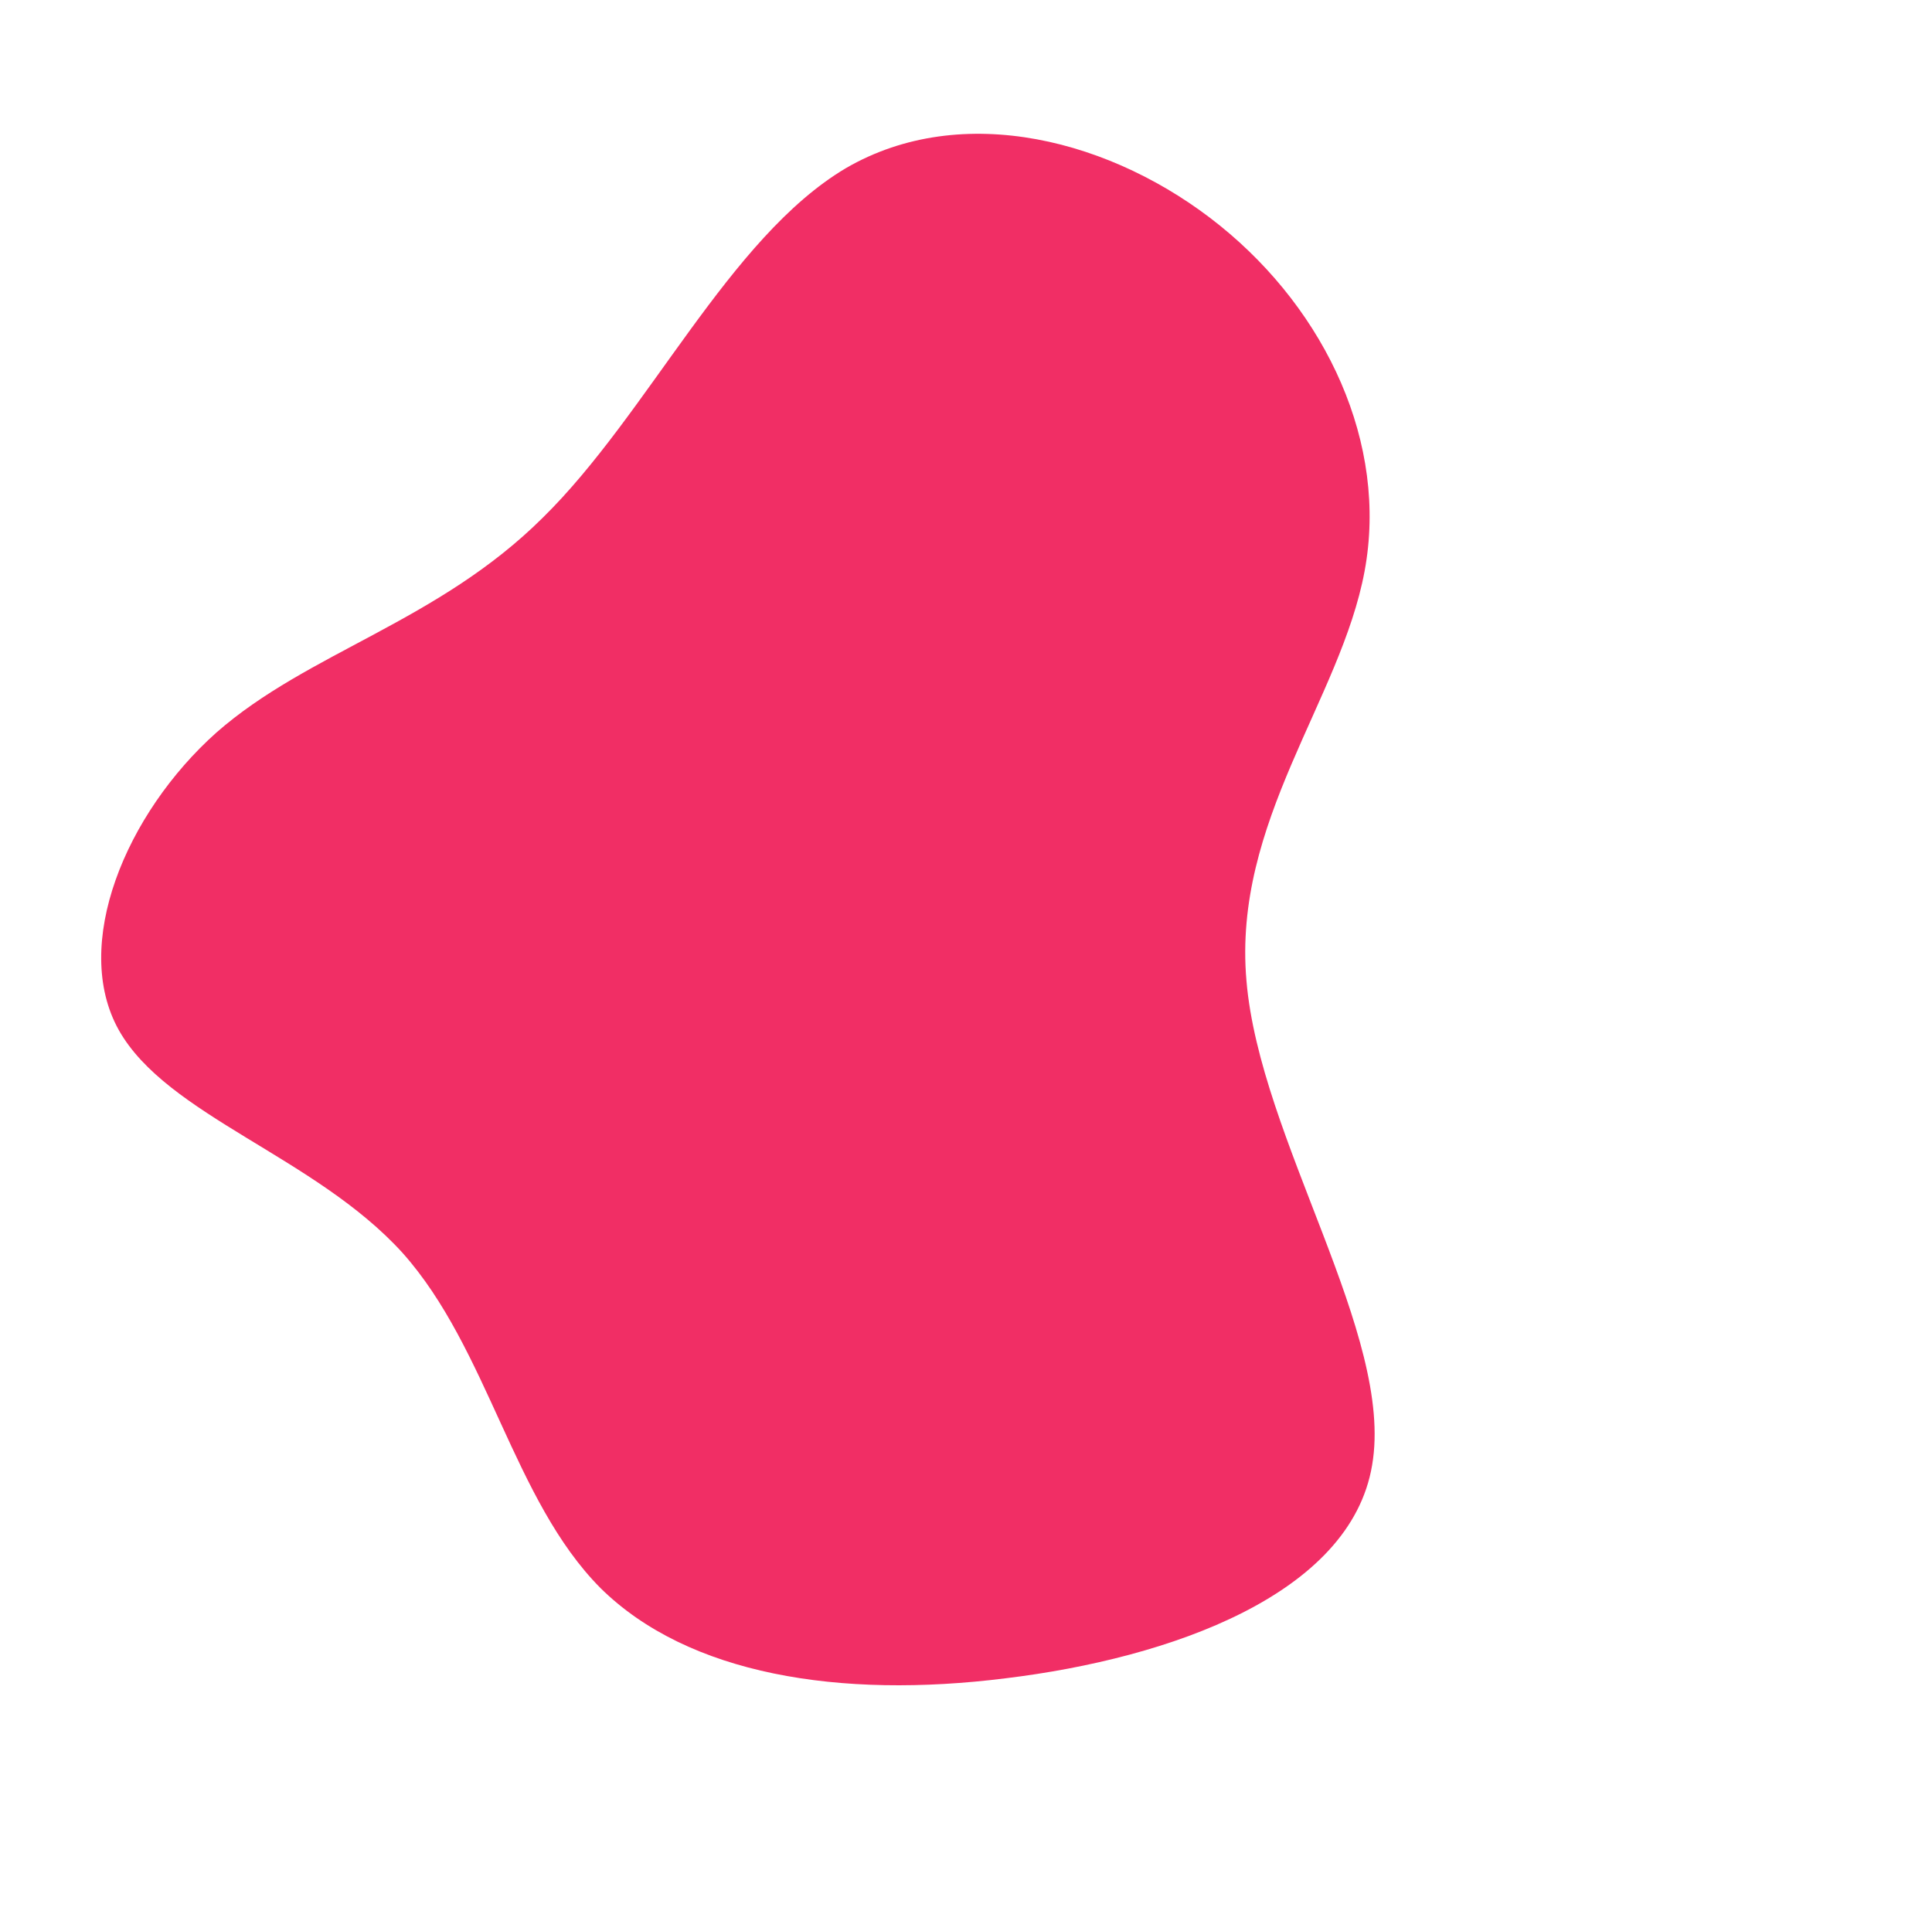
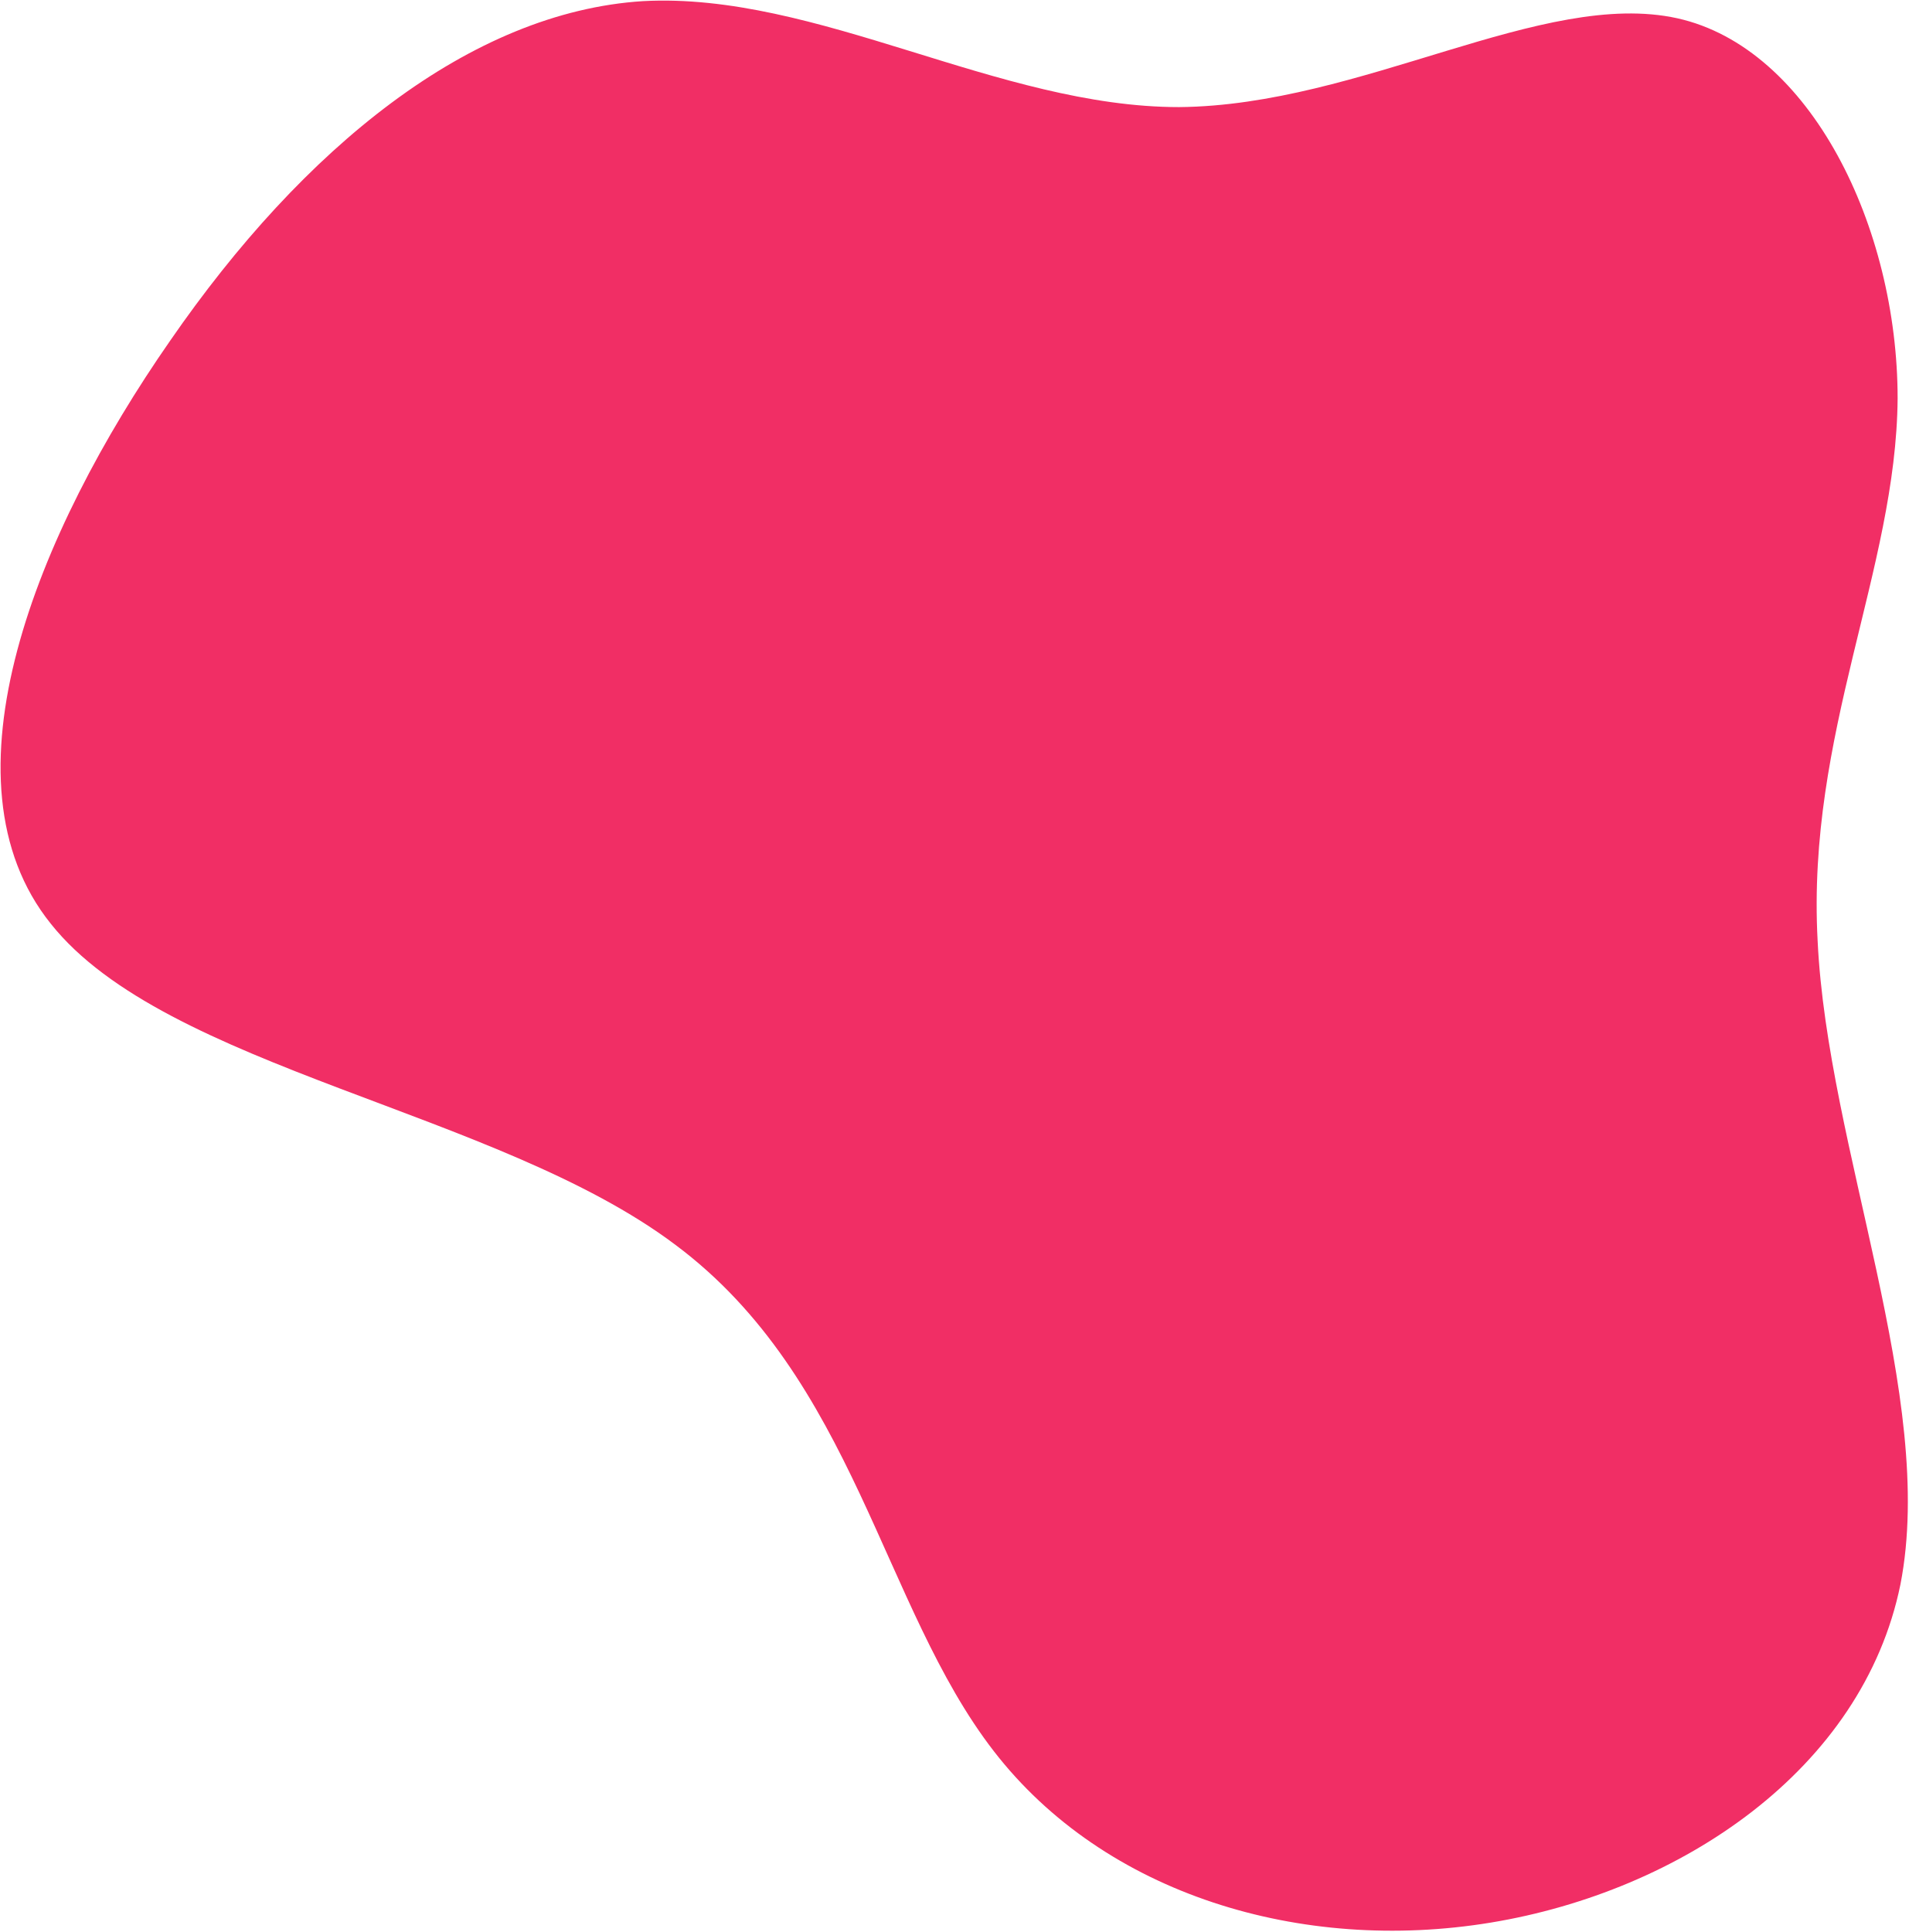
- <svg xmlns="http://www.w3.org/2000/svg" width="1375" height="1374" viewBox="0 0 1375 1374" fill="#F12E65">
-   <path d="M84.558 733.197C50.736 672.747 89.171 579.29 154.044 521.389C219.391 464.02 311.649 442.738 386.294 368.483C461.413 294.759 518.803 169.119 601.897 119.762C684.874 71.463 792.491 99.442 868.272 160.606C944.053 221.77 987.998 316.118 971.185 406.496C954.255 497.932 877.157 584.871 887.107 698.112C896.582 810.823 992.516 950.361 976.535 1042.86C961.143 1134.83 833.247 1180.29 715.68 1194.58C597.524 1209.4 489.813 1192 427.386 1130.37C365.076 1067.68 347.575 960.22 286.433 891.715C224.227 823.205 118.854 794.178 84.558 733.197Z" />
+ <svg xmlns="http://www.w3.org/2000/svg" width="968" height="980" viewBox="0 0 968 980" fill="#F12E65">
+   <path d="M850.718 9.268C918.339 24.287 962.471 115.193 962.471 202.146C961.759 289.1 916.204 372.101 921.898 477.236C926.881 582.37 982.401 708.848 963.894 803.706C944.676 897.774 852.142 959.432 756.049 975.242C659.957 991.052 560.305 961.013 504.073 888.288C447.129 814.773 433.605 699.362 342.495 631.38C252.096 563.399 84.112 542.055 25.745 468.54C-32.623 395.816 18.627 270.128 86.248 172.898C153.868 74.878 238.572 6.106 326.123 0.572C414.386 -4.171 506.208 54.325 598.03 54.325C690.564 53.535 782.386 -5.751 850.718 9.268Z" />
</svg>
